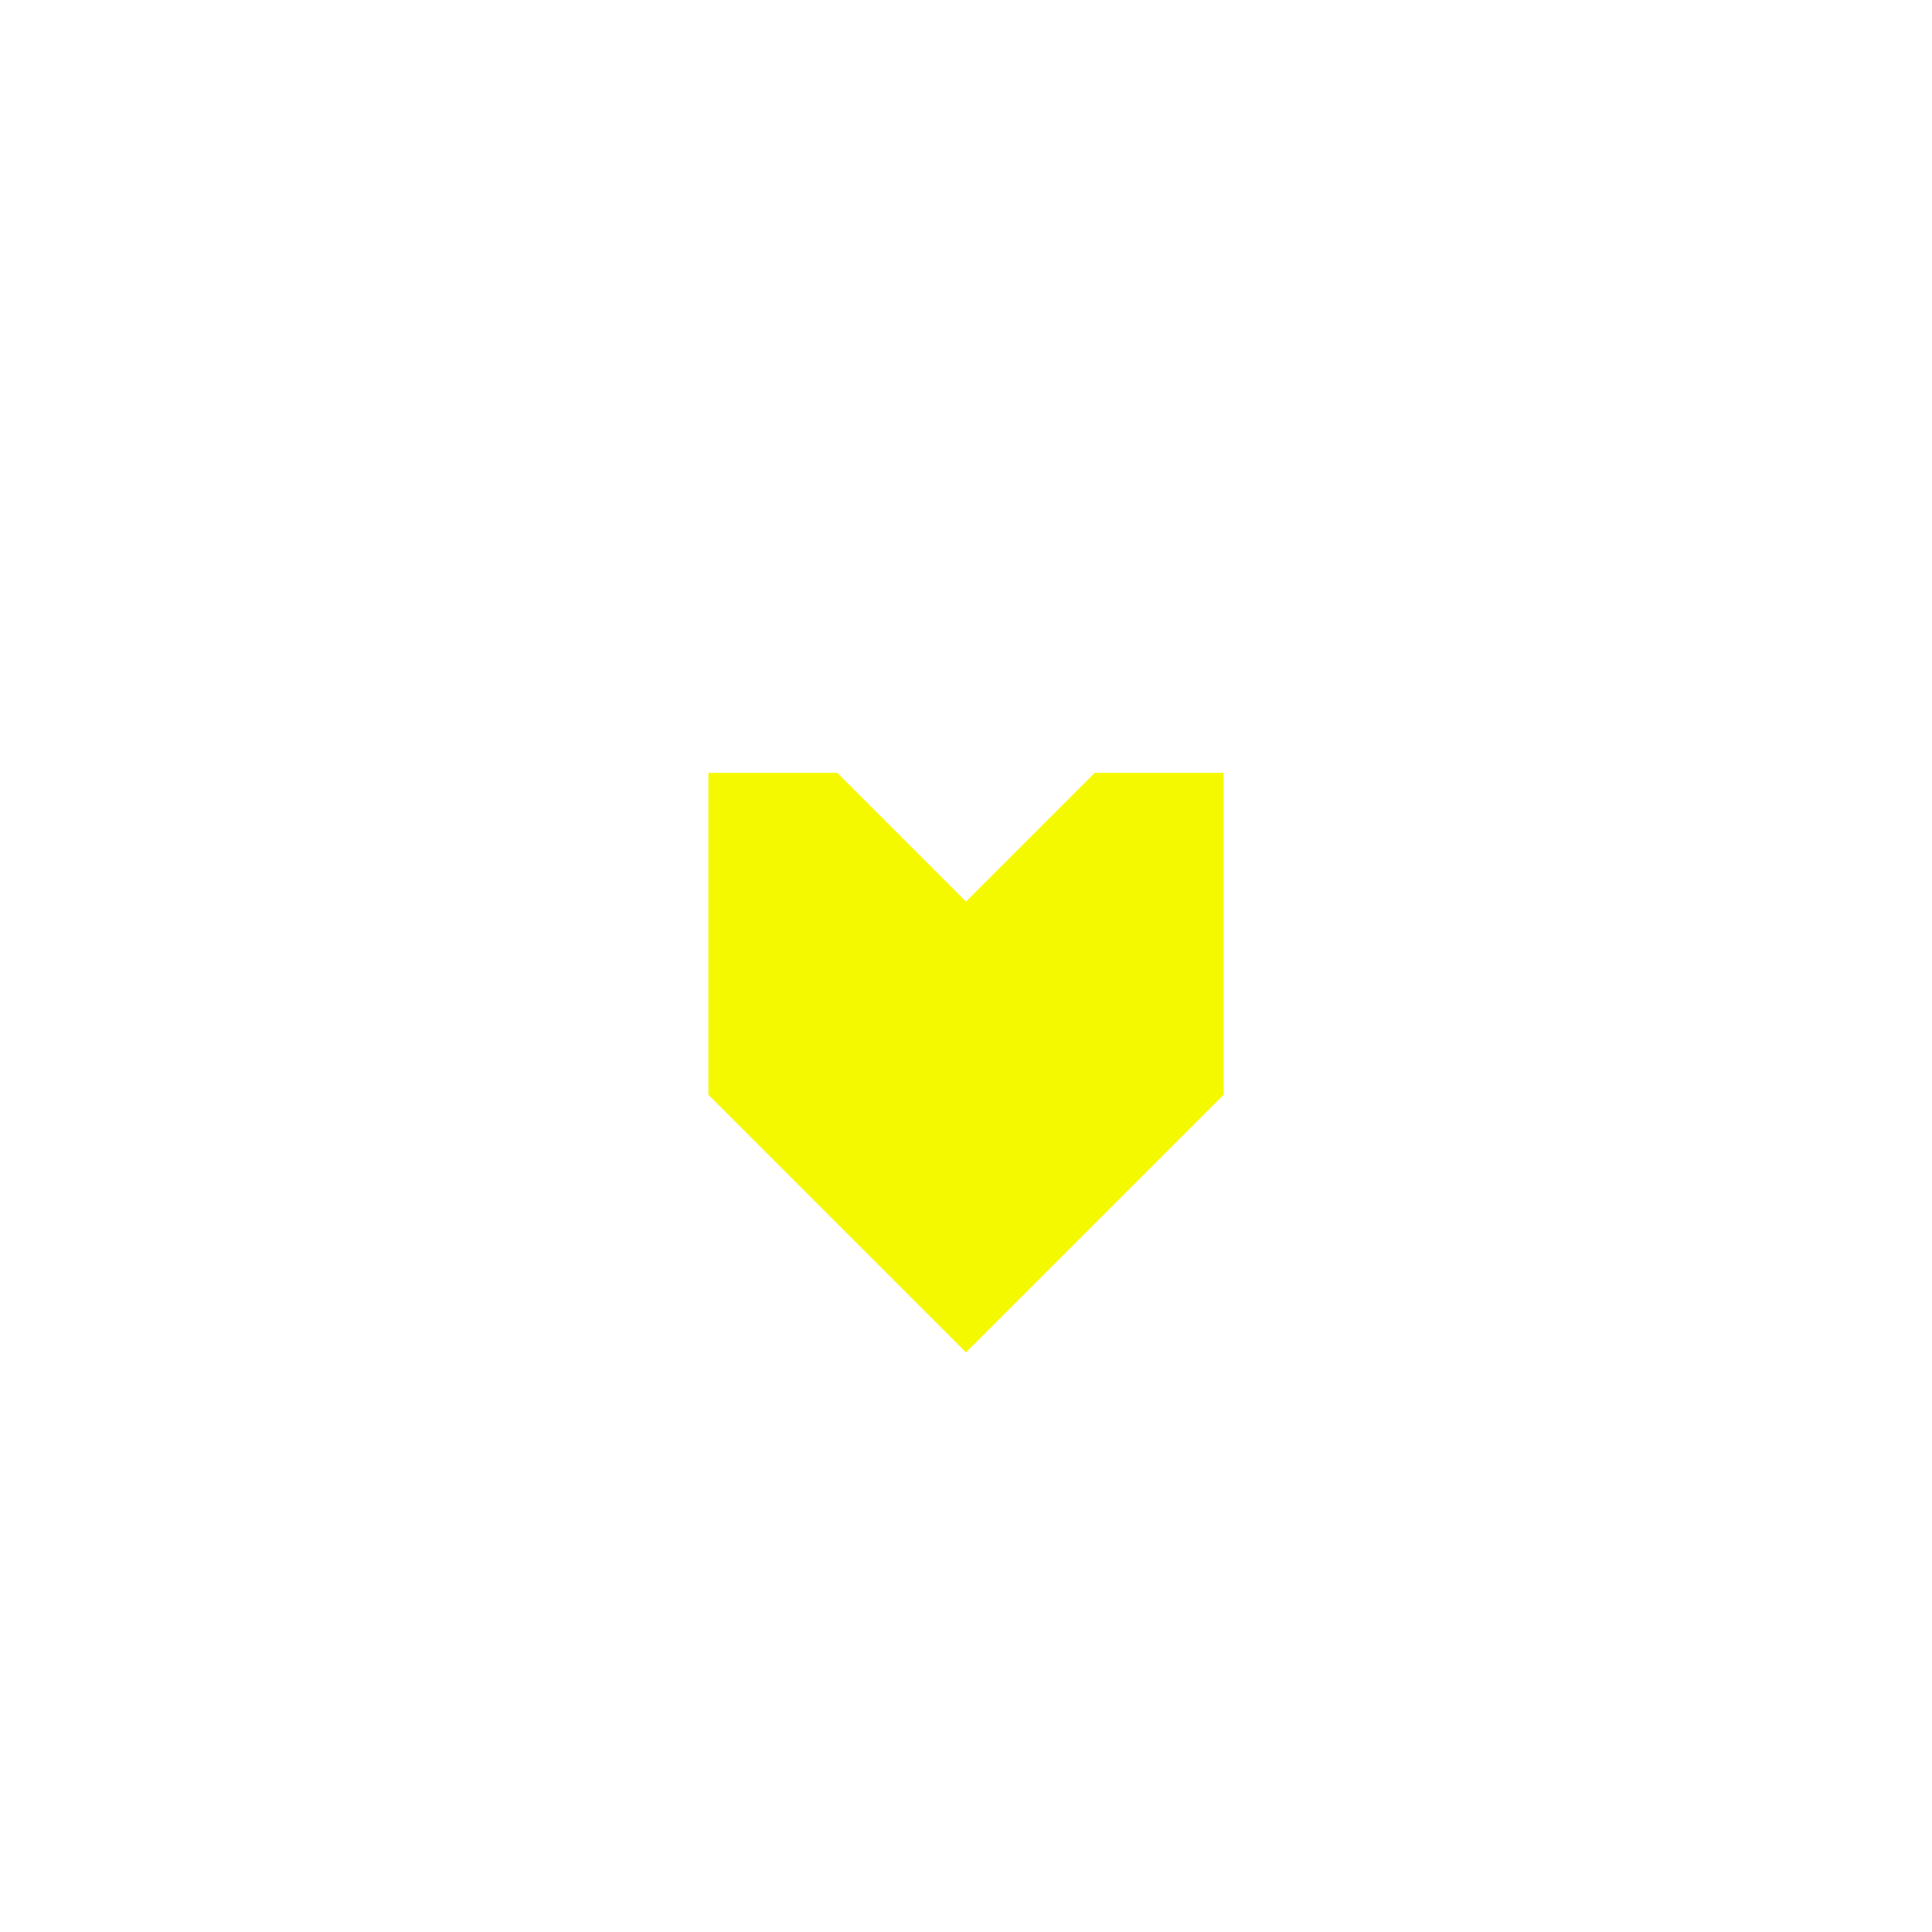
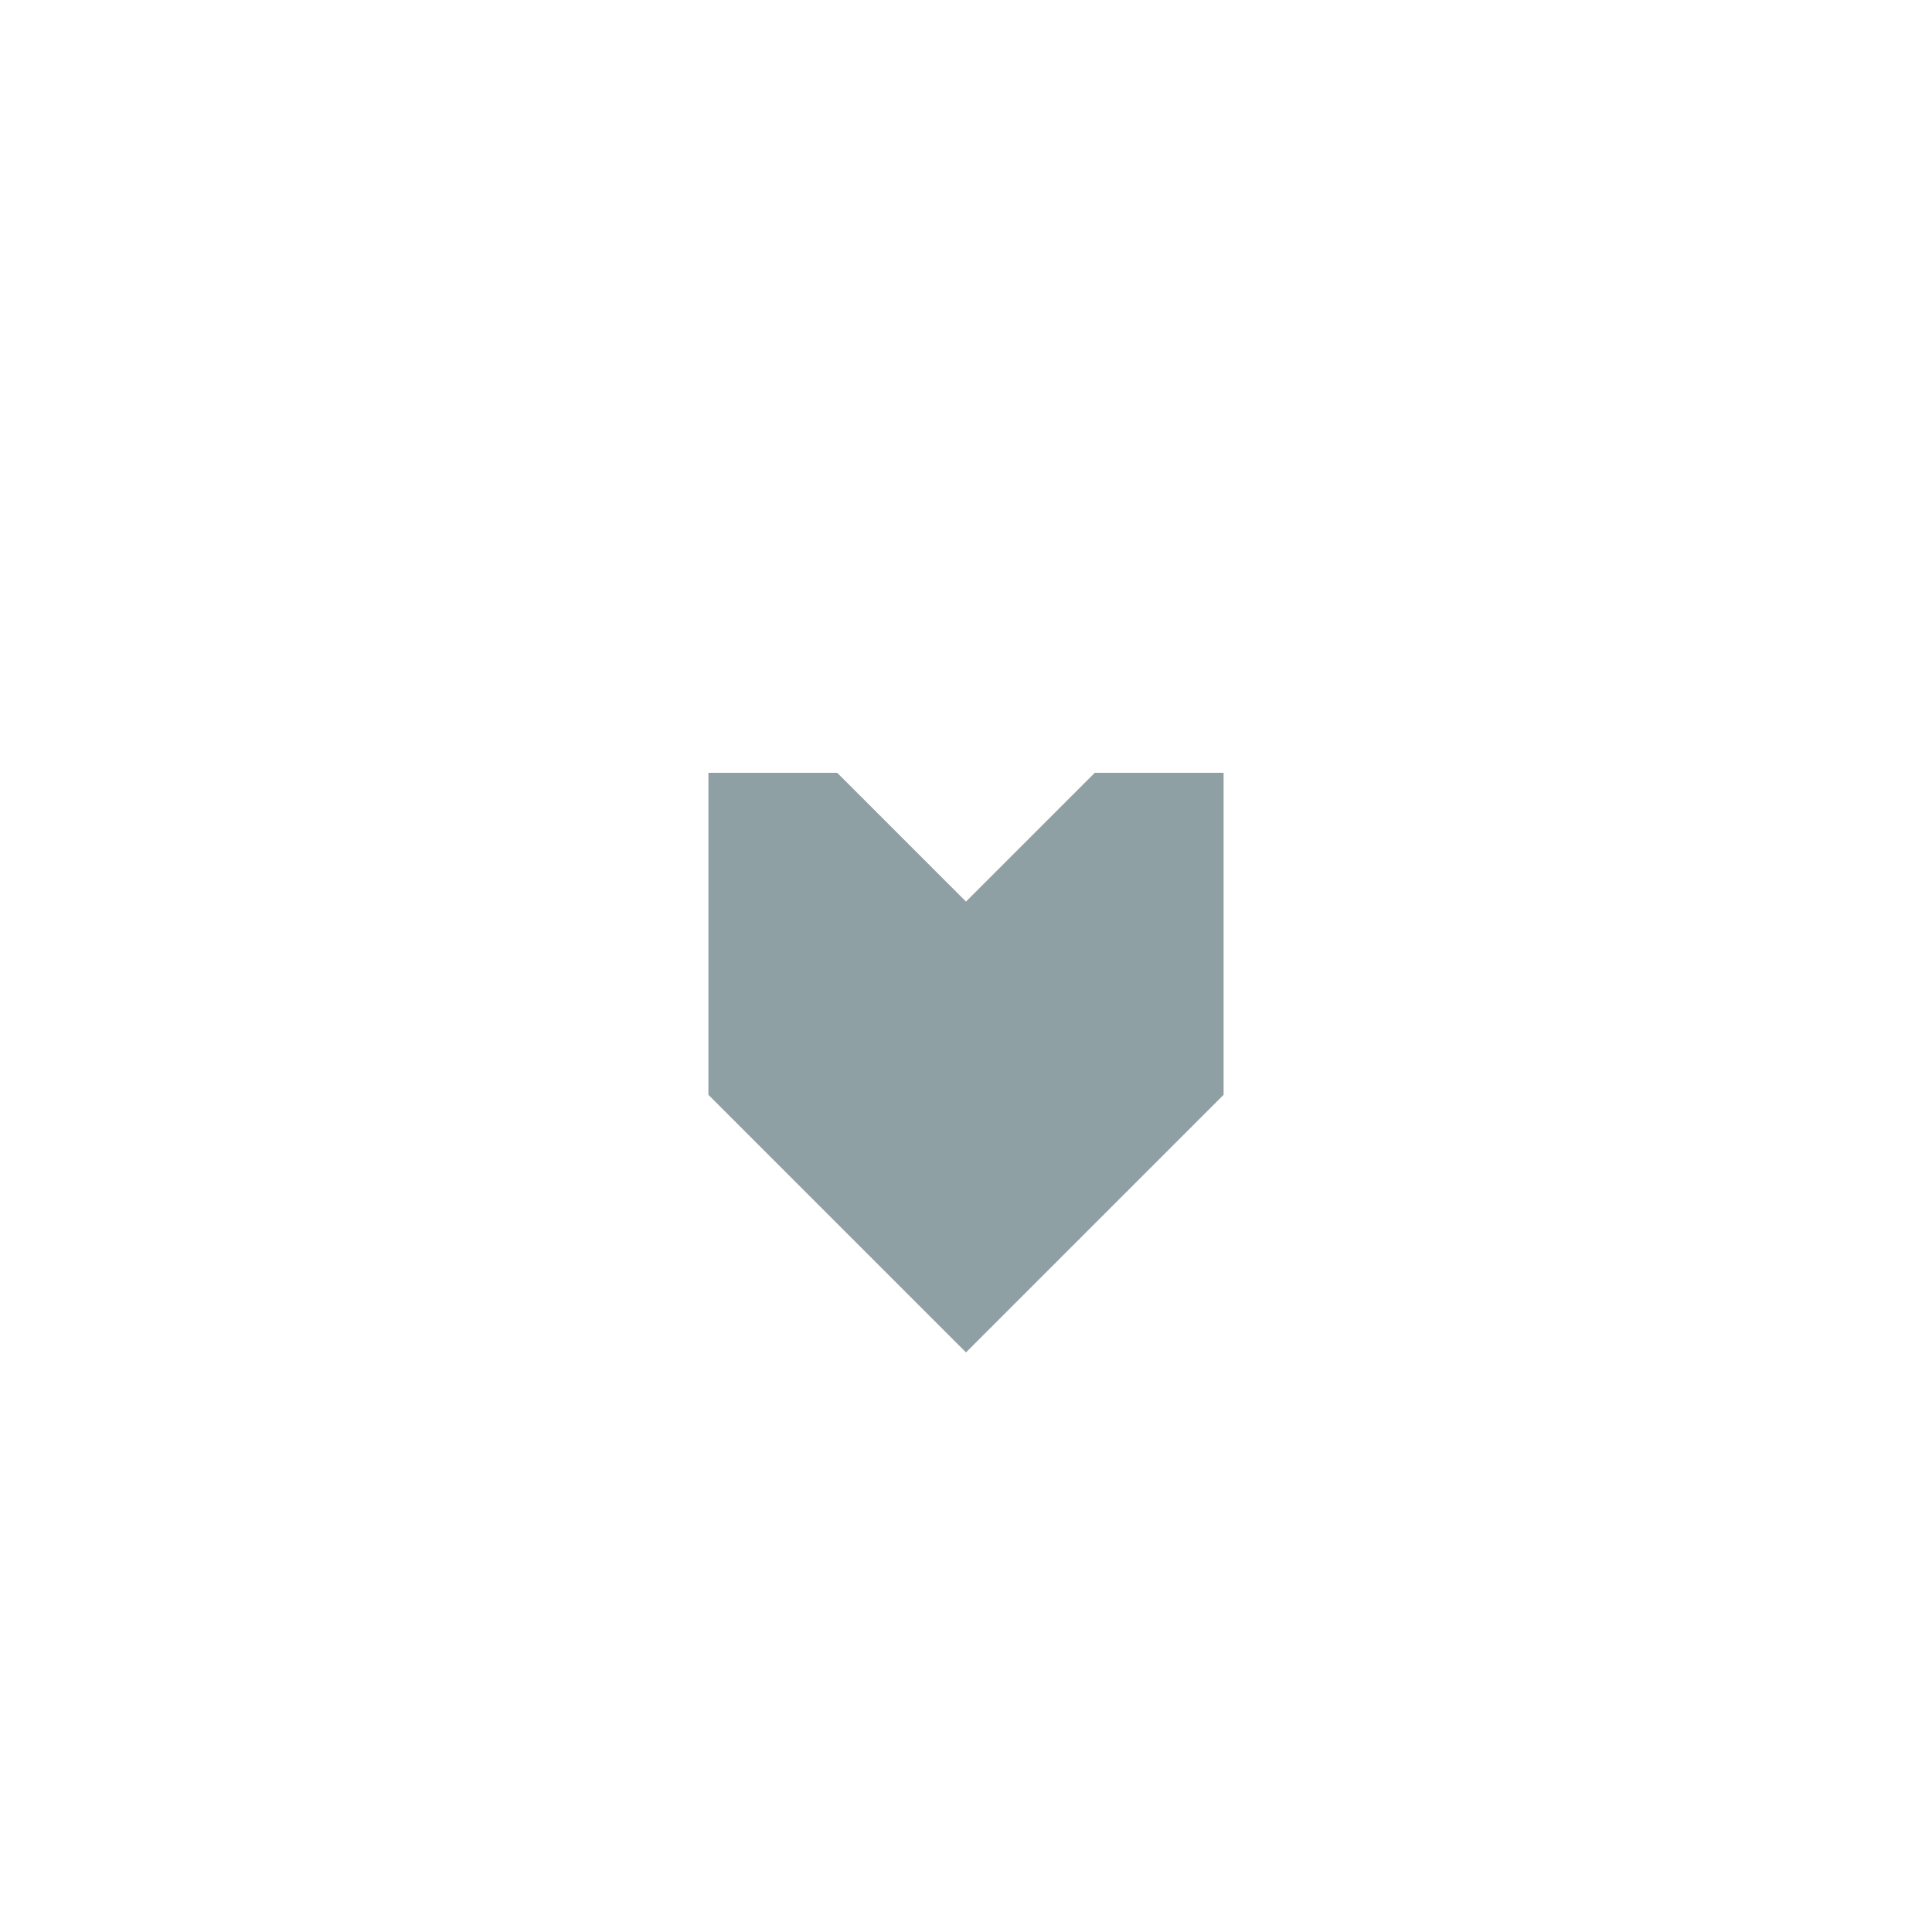
<svg xmlns="http://www.w3.org/2000/svg" width="60" height="60" fill="none" overflow="visible">
-   <g>
-     <path d="M 0 0 L 60 0 L 60 60 L 0 60 Z" fill="color(display-p3 0.902 0.877 0.827)" />
-     <path d="M 30 42 L 22 34 L 22 28 L 26 24 L 30 28 L 34 24 L 38 28 L 38 34 Z M 22 24 L 26 24 L 26 28 L 22 28 Z M 34 24 L 38 24 L 38 28 L 34 28 Z" fill="rgb(245, 249, 0)" />
-   </g>
+   <path d="M 30 42 L 22 34 L 22 28 L 26 24 L 30 28 L 34 24 L 38 28 L 38 34 Z M 22 24 L 26 24 L 26 28 L 22 28 Z M 34 24 L 38 24 L 38 28 L 34 28 Z" fill="#8EA0A3" />
</svg>
